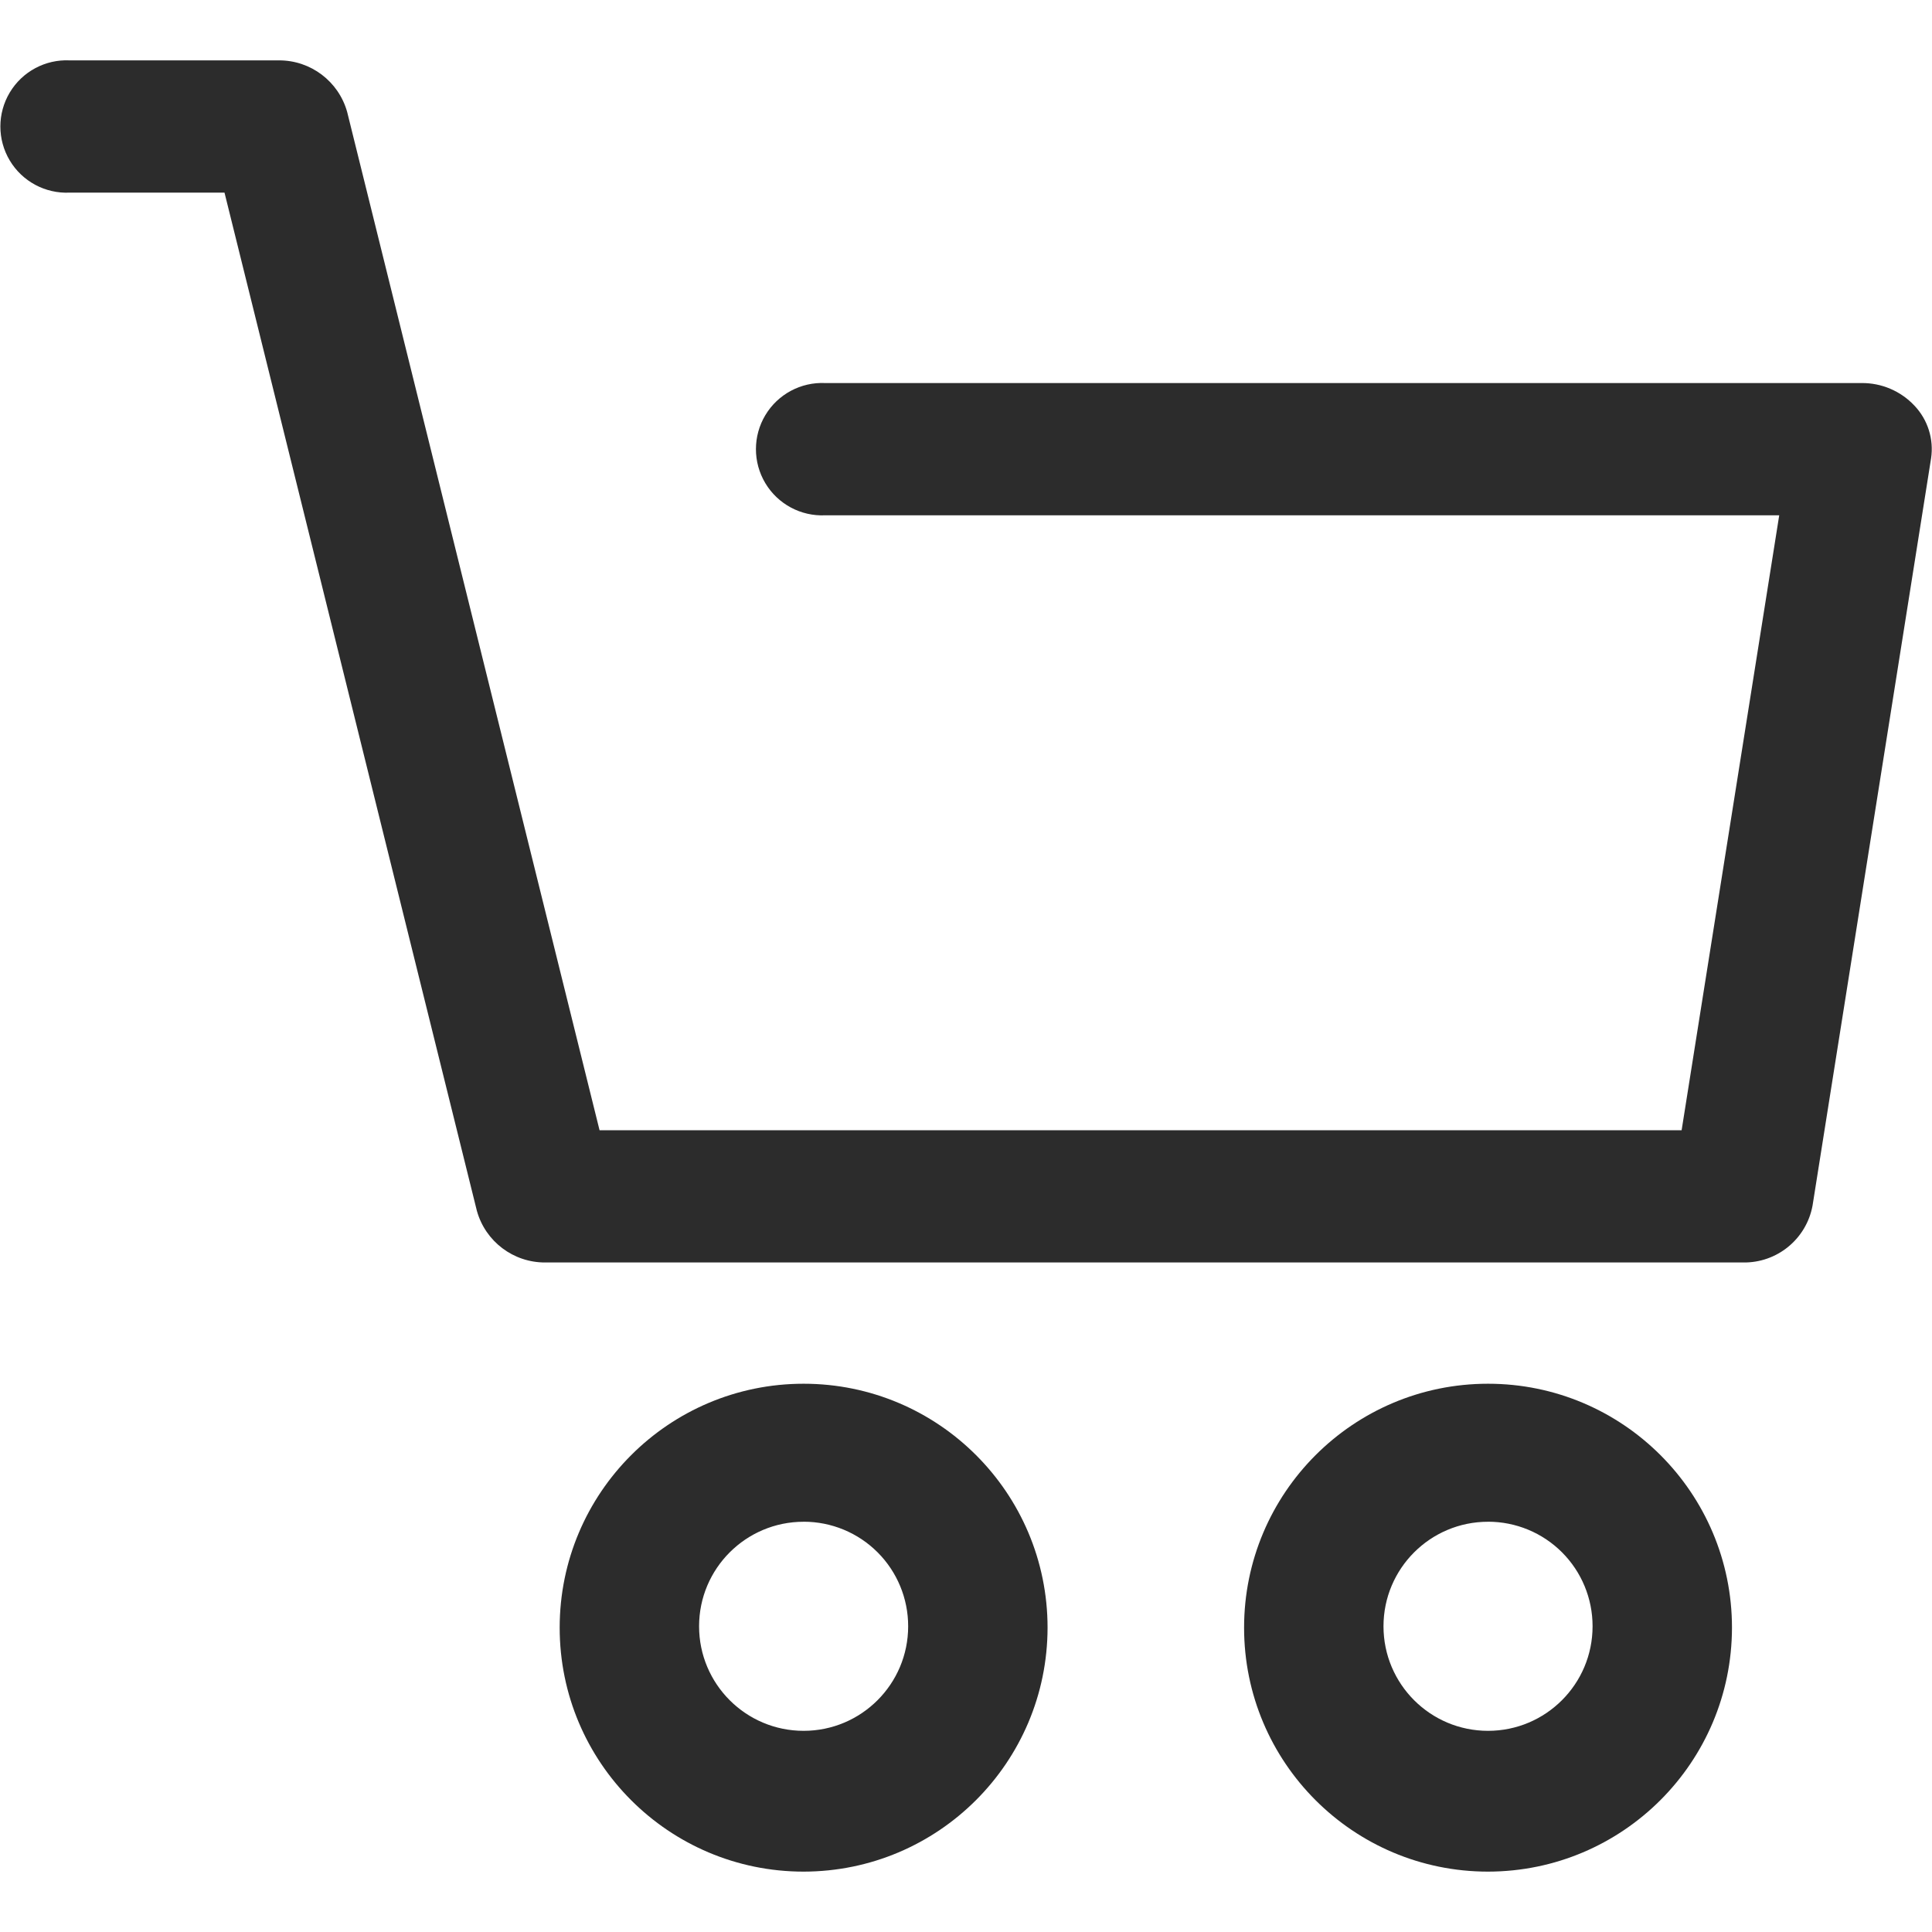
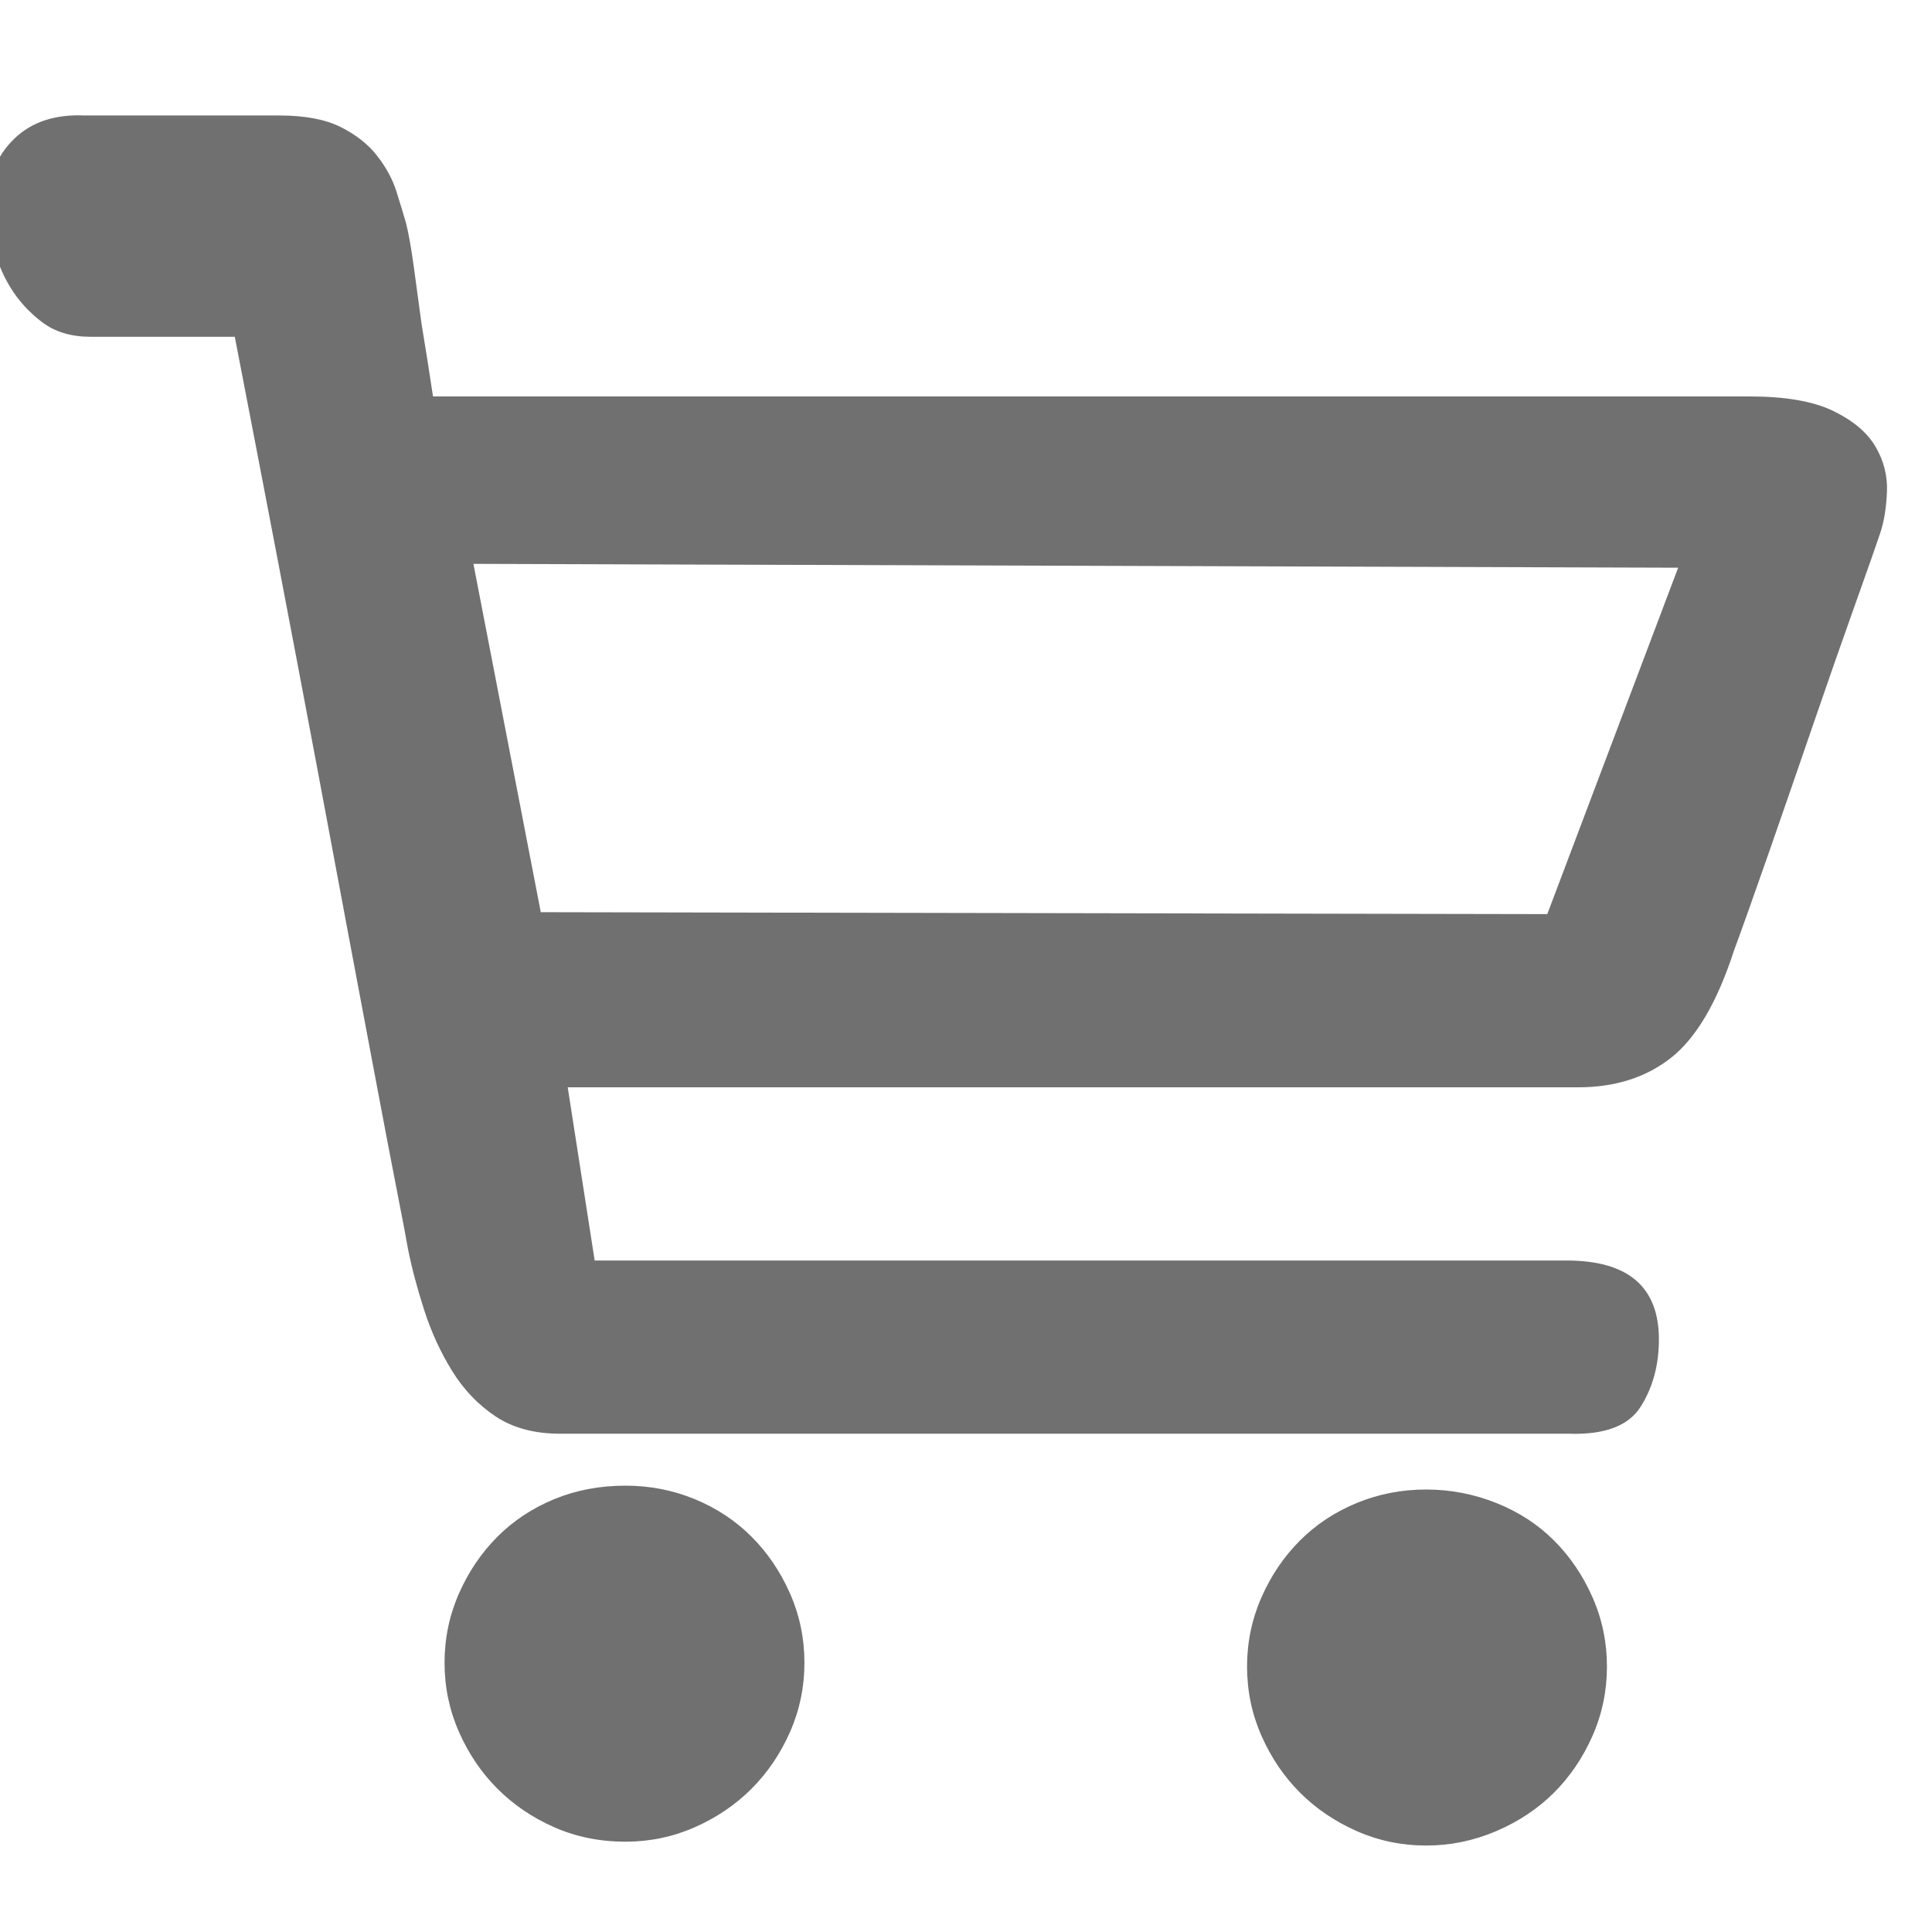
- <svg xmlns="http://www.w3.org/2000/svg" t="1685957545218" class="icon" viewBox="0 0 1024 1024" version="1.1" p-id="13444" width="200" height="200">
-   <path d="M425.936 992a129.296 129.296 0 1 1 129.296-129.296A129.44 129.44 0 0 1 425.936 992z m0-185.44a55.408 55.408 0 1 0 55.408 55.408 55.344 55.344 0 0 0-55.408-55.424z" fill="#2c2c2c" p-id="13445" />
-   <path d="M788.688 992a129.296 129.296 0 1 1 129.296-129.296A129.44 129.44 0 0 1 788.688 992z m0-185.44a55.408 55.408 0 1 0 55.408 55.408 55.344 55.344 0 0 0-55.408-55.424z" fill="#2c2c2c" p-id="13446" />
-   <path d="M923.856 669.136h-634.88a37.408 37.408 0 0 1-36.208-27.328L118.992 102.096H36.96A35.088 35.088 0 1 1 36.96 32h110.864A37.408 37.408 0 0 1 184 59.328l133.776 539.712h573.52l51.728-325.92h-505.6a35.088 35.088 0 1 1 0-70.096H986.56a37.92 37.92 0 0 1 28.08 11.92 33.392 33.392 0 0 1 8.864 28.032l-62.816 396.016a36.8 36.8 0 0 1-36.832 30.144z" fill="#2c2c2c" p-id="13447" />
+ <svg xmlns="http://www.w3.org/2000/svg" t="1687036197030" class="icon" viewBox="0 0 1028 1024" version="1.1" p-id="2446" width="200.781" height="200">
+   <path d="M332.8 790.528q19.456 0 36.864 7.168t30.208 19.968 20.48 30.208 7.68 36.864-7.68 36.864-20.48 30.208-30.208 20.48-36.864 7.68q-20.48 0-37.888-7.68t-30.208-20.48-20.48-30.208-7.68-36.864 7.68-36.864 20.48-30.208 30.208-19.968 37.888-7.168zM758.784 792.576q19.456 0 37.376 7.168t30.72 19.968 20.48 30.208 7.68 36.864-7.68 36.864-20.48 30.208-30.72 20.48-37.376 7.68-36.864-7.68-30.208-20.48-20.48-30.208-7.68-36.864 7.68-36.864 20.48-30.208 30.208-19.968 36.864-7.168zM930.816 210.944q28.672 0 44.544 7.68t22.528 18.944 6.144 24.064-3.584 22.016-13.312 37.888-22.016 62.976-23.552 68.096-18.944 53.248q-13.312 40.96-33.28 56.832t-49.664 15.872l-35.84 0-65.536 0-86.016 0-96.256 0-253.952 0 14.336 92.16 517.12 0q49.152 0 49.152 41.984 0 20.48-9.728 35.84t-38.4 14.336l-49.152 0-94.208 0-118.784 0-119.808 0-99.328 0-55.296 0q-20.48 0-34.304-9.216t-23.04-24.064-14.848-32.256-8.704-32.768q-1.024-6.144-5.632-29.696t-11.264-58.88-14.848-78.848-16.384-87.552q-19.456-103.424-44.032-230.4l-76.8 0q-15.36 0-25.6-7.68t-16.896-18.432-9.216-23.04-2.56-22.528q0-20.48 13.824-33.792t37.376-12.288l103.424 0q20.48 0 32.768 6.144t19.456 15.36 10.24 18.944 5.12 16.896q2.048 8.192 4.096 23.04t4.096 30.208q3.072 18.432 6.144 38.912l700.416 0zM892.928 302.08l-641.024-2.048 35.84 185.344 535.552 1.024z" p-id="2447" fill="#707070" />
</svg>
